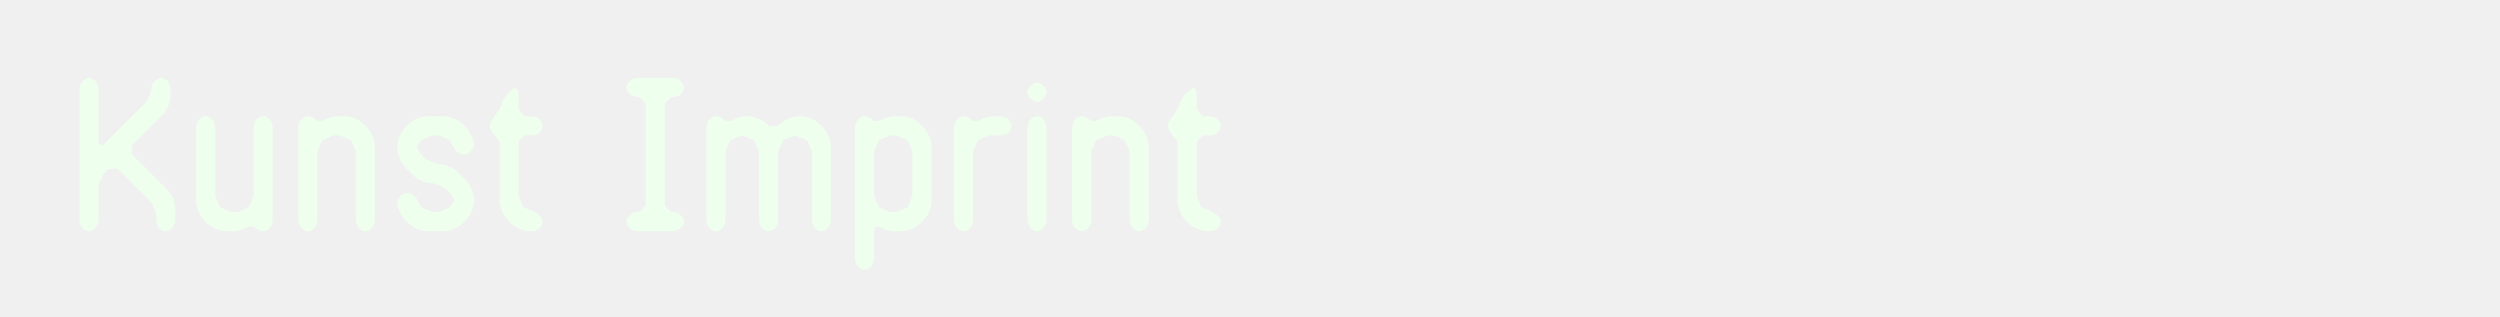
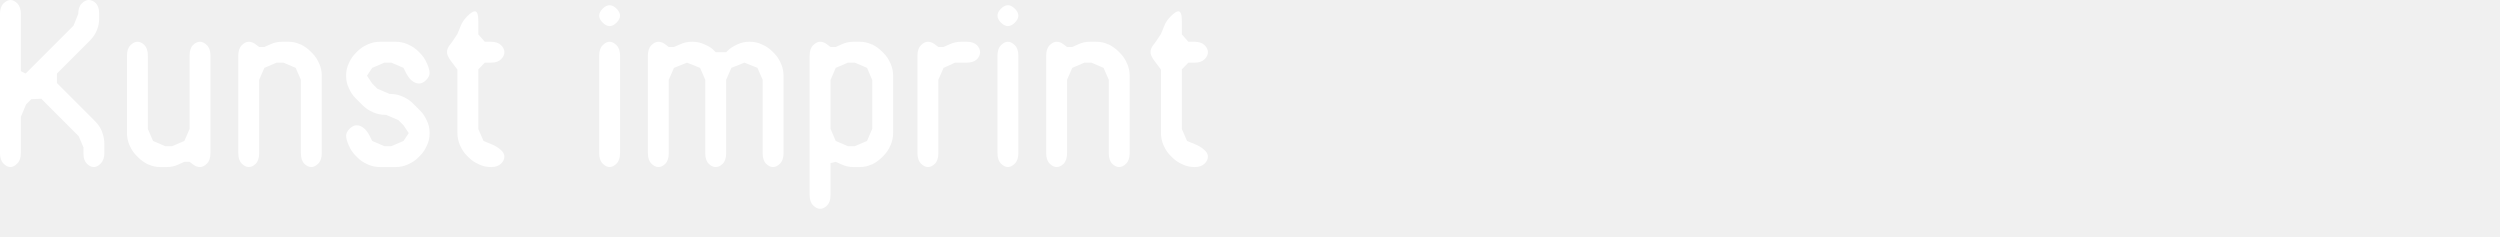
- <svg xmlns="http://www.w3.org/2000/svg" width="1200px" height="152px" viewBox="0 0 1200 152" version="1.1" style="background: #3569FF;">
-   <defs />
-   <g id="Page-1" stroke="none" stroke-width="1" fill="none" fill-rule="evenodd">
-     <g id="Artboard-2-Copy-2" fill="#EFFFEE">
-       <path d="M80.108,90.875 C81.386,92.153 82.376,93.622 83.079,95.283 L83.175,95.667 C83.814,97.392 84.133,99.117 84.133,100.842 L84.133,104.771 C84.133,106.751 83.622,108.285 82.6,109.371 C81.578,110.457 80.556,111 79.533,111 C78.447,111 77.425,110.521 76.467,109.562 C75.444,108.54 74.933,107.103 74.933,105.25 L74.933,102.375 L72.825,97.392 L56.342,80.908 L51.933,81.1 L49.633,83.4 L47.333,88.862 L47.333,104.771 C47.333,106.815 46.822,108.349 45.8,109.371 C44.778,110.457 43.756,111 42.733,111 C41.711,111 40.689,110.489 39.667,109.467 C38.644,108.444 38.133,106.911 38.133,104.867 L38.133,43.533 C38.133,41.489 38.644,39.956 39.667,38.933 C40.689,37.911 41.711,37.4 42.733,37.4 C43.756,37.4 44.778,37.911 45.8,38.933 C46.822,40.019 47.333,41.553 47.333,43.533 L47.333,68.737 L49.442,69.792 L70.525,48.708 L72.633,43.533 C72.633,41.489 73.144,39.956 74.167,38.933 C75.189,37.911 76.211,37.4 77.233,37.4 C78.319,37.4 79.342,37.847 80.3,38.742 C81.322,39.764 81.833,41.265 81.833,43.246 L81.833,45.737 C81.833,47.526 81.482,49.219 80.779,50.817 C80.076,52.478 79.118,53.915 77.904,55.129 L63.242,69.792 L63.242,74.008 L80.108,90.875 Z M99.083,106.783 L98.317,106.017 C97.039,104.739 96.049,103.269 95.346,101.608 L95.154,101.225 C94.451,99.564 94.1,97.839 94.1,96.05 L94.1,61.933 C94.1,59.889 94.611,58.356 95.633,57.333 C96.656,56.311 97.678,55.8 98.7,55.8 C99.786,55.8 100.808,56.279 101.767,57.237 C102.789,58.26 103.3,59.793 103.3,61.837 L103.3,94.229 L105.6,99.5 L110.967,101.8 L114.033,101.8 L119.4,99.5 L121.7,94.229 L121.7,61.837 C121.7,59.793 122.211,58.26 123.233,57.237 C124.192,56.279 125.214,55.8 126.3,55.8 C127.322,55.8 128.344,56.311 129.367,57.333 C130.389,58.356 130.9,59.889 130.9,61.933 L130.9,104.867 C130.9,106.911 130.389,108.444 129.367,109.467 C128.344,110.489 127.322,111 126.3,111 C125.214,111 124.192,110.617 123.233,109.85 L121.7,108.7 L119.4,108.7 L116.812,109.85 C115.215,110.617 113.49,111 111.638,111 L108.763,111 C106.91,111 105.185,110.617 103.588,109.85 L103.396,109.85 C101.735,109.019 100.297,107.997 99.083,106.783 Z M143.167,104.867 L143.167,61.933 C143.167,59.889 143.678,58.356 144.7,57.333 C145.722,56.311 146.744,55.8 147.767,55.8 C148.853,55.8 149.875,56.183 150.833,56.95 L152.367,58.1 L154.667,58.1 L157.254,56.95 C158.851,56.183 160.576,55.8 162.429,55.8 L165.304,55.8 C167.157,55.8 168.882,56.183 170.479,56.95 L170.671,56.95 C172.332,57.781 173.769,58.803 174.983,60.017 L175.75,60.783 C177.028,62.061 178.018,63.531 178.721,65.192 L178.912,65.575 C179.615,67.236 179.967,68.961 179.967,70.75 L179.967,104.867 C179.967,106.911 179.456,108.444 178.433,109.467 C177.411,110.489 176.389,111 175.367,111 C174.281,111 173.258,110.521 172.3,109.562 C171.278,108.54 170.767,107.007 170.767,104.963 L170.767,72.571 L168.467,67.3 L163.1,65 L160.033,65 L154.667,67.3 L152.367,72.571 L152.367,104.963 C152.367,107.007 151.856,108.54 150.833,109.562 C149.875,110.521 148.853,111 147.767,111 C146.744,111 145.722,110.489 144.7,109.467 C143.678,108.444 143.167,106.911 143.167,104.867 Z M195.683,106.783 L194.917,106.017 C193.639,104.739 192.649,103.269 191.946,101.608 L191.754,101.225 C191.051,99.564 190.7,98.222 190.7,97.2 C190.7,96.178 191.211,95.156 192.233,94.133 C193.256,93.111 194.278,92.6 195.3,92.6 C196.386,92.6 197.408,92.983 198.367,93.75 C199.325,94.453 200.219,95.603 201.05,97.2 L202.2,99.5 L207.567,101.8 L210.633,101.8 L216,99.5 L218.3,96.05 L216,92.6 L213.7,90.3 L208.333,88 L207.95,88 C206.161,88 204.436,87.649 202.775,86.946 L202.392,86.754 C200.731,86.051 199.261,85.061 197.983,83.783 L194.917,80.717 C193.639,79.439 192.649,77.969 191.946,76.308 L191.85,76.117 C191.083,74.519 190.7,72.794 190.7,70.942 L190.7,70.558 C190.7,68.706 191.083,66.981 191.85,65.383 L191.946,65.192 C192.649,63.531 193.639,62.061 194.917,60.783 L195.683,60.017 C196.961,58.739 198.431,57.749 200.092,57.046 L200.475,56.854 C202.136,56.151 203.861,55.8 205.65,55.8 L212.55,55.8 C214.339,55.8 216.064,56.151 217.725,56.854 L218.108,57.046 C219.769,57.749 221.239,58.739 222.517,60.017 L223.283,60.783 C224.561,62.061 225.551,63.531 226.254,65.192 L226.446,65.575 C227.149,67.236 227.5,68.578 227.5,69.6 C227.5,70.622 226.989,71.644 225.967,72.667 C224.944,73.689 223.922,74.2 222.9,74.2 C221.814,74.2 220.792,73.817 219.833,73.05 C218.875,72.347 217.981,71.197 217.15,69.6 L216,67.3 L210.633,65 L207.567,65 L202.2,67.3 L199.9,70.75 L202.2,74.2 L204.5,76.5 L209.867,78.8 L210.25,78.8 C212.039,78.8 213.764,79.151 215.425,79.854 L215.808,80.046 C217.469,80.749 218.939,81.739 220.217,83.017 L223.283,86.083 C224.561,87.361 225.551,88.831 226.254,90.492 L226.35,90.683 C227.117,92.281 227.5,94.006 227.5,95.858 L227.5,96.242 C227.5,98.094 227.117,99.819 226.35,101.417 L226.254,101.608 C225.551,103.269 224.561,104.739 223.283,106.017 L222.517,106.783 C221.239,108.061 219.769,109.051 218.108,109.754 L217.725,109.946 C216.064,110.649 214.339,111 212.55,111 L205.65,111 C203.861,111 202.136,110.649 200.475,109.946 L200.092,109.754 C198.431,109.051 196.961,108.061 195.683,106.783 Z M244.75,106.783 L243.983,106.017 C242.706,104.739 241.715,103.269 241.012,101.608 L240.821,101.225 C240.118,99.564 239.767,97.839 239.767,96.05 L239.767,68.067 L236.892,64.233 C235.742,62.7 235.167,61.422 235.167,60.4 C235.167,59.314 235.55,58.292 236.317,57.333 L237.467,55.8 L239.767,52.35 L241.108,49.092 C241.683,47.494 242.642,46.025 243.983,44.683 L244.175,44.492 C245.581,43.086 246.667,42.383 247.433,42.383 C248.456,42.383 248.967,43.757 248.967,46.504 L248.967,52.542 L251.842,55.8 L254.525,55.8 C256.506,55.8 258.007,56.311 259.029,57.333 C259.988,58.292 260.467,59.314 260.467,60.4 C260.467,61.486 259.988,62.508 259.029,63.467 C258.007,64.489 256.569,65 254.717,65 L251.842,65 L248.967,67.971 L248.967,94.229 L251.267,99.5 L254.525,100.842 C256.186,101.481 257.592,102.311 258.742,103.333 C259.892,104.292 260.467,105.314 260.467,106.4 C260.467,107.486 259.988,108.508 259.029,109.467 C258.007,110.489 256.569,111 254.717,111 L254.525,111 C252.672,111 250.947,110.617 249.35,109.85 L249.158,109.754 C247.497,109.051 246.028,108.061 244.75,106.783 Z M323.717,46.6 L322.183,46.6 L319.117,49.667 L319.117,98.733 L322.183,101.8 C324.228,101.8 325.761,102.311 326.783,103.333 C327.806,104.356 328.317,105.378 328.317,106.4 C328.317,107.422 327.806,108.444 326.783,109.467 C325.761,110.489 324.228,111 322.183,111 L306.85,111 C304.806,111 303.272,110.489 302.25,109.467 C301.228,108.444 300.717,107.422 300.717,106.4 C300.717,105.378 301.228,104.356 302.25,103.333 C303.272,102.311 304.294,101.8 305.317,101.8 L306.85,101.8 L309.917,98.733 L309.917,49.667 L306.85,46.6 C304.806,46.6 303.272,46.089 302.25,45.067 C301.228,44.044 300.717,43.022 300.717,42 C300.717,40.978 301.228,39.956 302.25,38.933 C303.272,37.911 304.806,37.4 306.85,37.4 L322.183,37.4 C324.228,37.4 325.761,37.911 326.783,38.933 C327.806,39.956 328.317,40.978 328.317,42 C328.317,43.022 327.806,44.044 326.783,45.067 C325.761,46.089 324.739,46.6 323.717,46.6 Z M339.05,104.867 L339.05,61.933 C339.05,59.889 339.561,58.356 340.583,57.333 C341.606,56.311 342.628,55.8 343.65,55.8 C344.736,55.8 345.758,56.183 346.717,56.95 L348.25,58.1 L350.55,58.1 L353.233,56.95 C354.831,56.183 356.556,55.8 358.408,55.8 L358.792,55.8 C360.644,55.8 362.369,56.183 363.967,56.95 L364.158,57.046 C365.819,57.749 367.033,58.483 367.8,59.25 L368.95,60.4 L373.55,60.4 L373.933,60.017 C375.211,58.739 376.681,57.749 378.342,57.046 L378.533,56.95 C380.131,56.183 381.856,55.8 383.708,55.8 L384.092,55.8 C385.944,55.8 387.669,56.183 389.267,56.95 L389.458,57.046 C391.119,57.749 392.589,58.739 393.867,60.017 L394.633,60.783 C395.911,62.061 396.901,63.531 397.604,65.192 L397.796,65.575 C398.499,67.236 398.85,68.961 398.85,70.75 L398.85,104.867 C398.85,106.911 398.339,108.444 397.317,109.467 C396.294,110.489 395.272,111 394.25,111 C393.164,111 392.142,110.521 391.183,109.562 C390.161,108.54 389.65,107.007 389.65,104.963 L389.65,72.571 L387.35,67.3 L381.6,65 L375.85,67.3 L373.55,72.571 L373.55,104.963 C373.55,107.007 373.039,108.54 372.017,109.562 C371.058,110.521 370.036,111 368.95,111 C367.864,111 366.842,110.521 365.883,109.562 C364.861,108.54 364.35,107.007 364.35,104.963 L364.35,72.571 L362.05,67.3 L356.3,65 L350.55,67.3 L348.25,72.571 L348.25,104.963 C348.25,107.007 347.739,108.54 346.717,109.562 C345.758,110.521 344.736,111 343.65,111 C342.628,111 341.606,110.489 340.583,109.467 C339.561,108.444 339.05,106.911 339.05,104.867 Z M410.35,123.267 L410.35,61.933 C410.35,59.889 410.861,58.356 411.883,57.333 C412.906,56.311 413.928,55.8 414.95,55.8 C416.036,55.8 417.058,56.183 418.017,56.95 L419.55,58.1 L421.85,58.1 L424.438,56.95 C426.035,56.183 427.76,55.8 429.613,55.8 L432.488,55.8 C434.34,55.8 436.065,56.183 437.663,56.95 L437.854,56.95 C439.515,57.781 440.953,58.803 442.167,60.017 L442.933,60.783 C444.211,62.061 445.201,63.531 445.904,65.192 L446.096,65.575 C446.799,67.236 447.15,68.961 447.15,70.75 L447.15,96.05 C447.15,97.839 446.799,99.564 446.096,101.225 L445.904,101.608 C445.201,103.269 444.211,104.739 442.933,106.017 L442.167,106.783 C440.953,107.997 439.515,109.019 437.854,109.85 L437.663,109.85 C436.065,110.617 434.34,111 432.488,111 L429.613,111 C427.76,111 426.035,110.617 424.438,109.85 L421.85,108.7 L419.55,109.275 L419.55,123.458 C419.55,125.439 419.039,126.94 418.017,127.963 C417.058,128.921 416.036,129.4 414.95,129.4 C413.928,129.4 412.906,128.889 411.883,127.867 C410.861,126.844 410.35,125.311 410.35,123.267 Z M427.217,101.8 L430.283,101.8 L435.65,99.5 L437.95,94.133 L437.95,72.667 L435.65,67.3 L430.283,65 L427.217,65 L421.85,67.3 L419.55,72.667 L419.55,94.133 L421.85,99.5 L427.217,101.8 Z M457.883,104.867 L457.883,61.933 C457.883,59.889 458.394,58.356 459.417,57.333 C460.439,56.311 461.461,55.8 462.483,55.8 C463.569,55.8 464.592,56.183 465.55,56.95 L467.083,58.1 L469.383,58.1 L471.971,56.95 C473.568,56.183 475.293,55.8 477.146,55.8 L479.637,55.8 C481.618,55.8 483.119,56.311 484.142,57.333 C485.036,58.292 485.483,59.314 485.483,60.4 C485.483,61.486 485.036,62.508 484.142,63.467 C483.119,64.489 481.618,65 479.637,65 L474.462,65 L469.383,67.3 L467.083,72.571 L467.083,104.963 C467.083,107.007 466.572,108.54 465.55,109.562 C464.592,110.521 463.569,111 462.483,111 C461.461,111 460.439,110.489 459.417,109.467 C458.394,108.444 457.883,106.911 457.883,104.867 Z M493.15,104.867 L493.15,61.933 C493.15,59.889 493.661,58.356 494.683,57.333 C495.706,56.311 496.728,55.8 497.75,55.8 C498.772,55.8 499.794,56.311 500.817,57.333 C501.839,58.356 502.35,59.889 502.35,61.933 L502.35,104.867 C502.35,106.911 501.839,108.444 500.817,109.467 C499.794,110.489 498.772,111 497.75,111 C496.728,111 495.706,110.489 494.683,109.467 C493.661,108.444 493.15,106.911 493.15,104.867 Z M493.15,44.3 C493.15,43.278 493.661,42.256 494.683,41.233 C495.706,40.211 496.728,39.7 497.75,39.7 C498.772,39.7 499.794,40.211 500.817,41.233 C501.839,42.256 502.35,43.278 502.35,44.3 C502.35,45.322 501.839,46.344 500.817,47.367 C499.794,48.389 498.772,48.9 497.75,48.9 C496.728,48.9 495.706,48.389 494.683,47.367 C493.661,46.344 493.15,45.322 493.15,44.3 Z M514.617,104.867 L514.617,61.933 C514.617,59.889 515.128,58.356 516.15,57.333 C517.172,56.311 518.194,55.8 519.217,55.8 C520.303,55.8 521.325,56.183 522.283,56.95 L523.817,58.1 L526.117,58.1 L528.704,56.95 C530.301,56.183 532.026,55.8 533.879,55.8 L536.754,55.8 C538.607,55.8 540.332,56.183 541.929,56.95 L542.121,56.95 C543.782,57.781 545.219,58.803 546.433,60.017 L547.2,60.783 C548.478,62.061 549.468,63.531 550.171,65.192 L550.362,65.575 C551.065,67.236 551.417,68.961 551.417,70.75 L551.417,104.867 C551.417,106.911 550.906,108.444 549.883,109.467 C548.861,110.489 547.839,111 546.817,111 C545.731,111 544.708,110.521 543.75,109.562 C542.728,108.54 542.217,107.007 542.217,104.963 L542.217,72.571 L539.917,67.3 L534.55,65 L531.483,65 L526.117,67.3 L523.817,72.571 L523.817,104.963 C523.817,107.007 523.306,108.54 522.283,109.562 C521.325,110.521 520.303,111 519.217,111 C518.194,111 517.172,110.489 516.15,109.467 C515.128,108.444 514.617,106.911 514.617,104.867 Z M570.2,106.783 L569.433,106.017 C568.156,104.739 567.165,103.269 566.462,101.608 L566.271,101.225 C565.568,99.564 565.217,97.839 565.217,96.05 L565.217,68.067 L562.342,64.233 C561.192,62.7 560.617,61.422 560.617,60.4 C560.617,59.314 561,58.292 561.767,57.333 L562.917,55.8 L565.217,52.35 L566.558,49.092 C567.133,47.494 568.092,46.025 569.433,44.683 L569.625,44.492 C571.031,43.086 572.117,42.383 572.883,42.383 C573.906,42.383 574.417,43.757 574.417,46.504 L574.417,52.542 L577.292,55.8 L579.975,55.8 C581.956,55.8 583.457,56.311 584.479,57.333 C585.438,58.292 585.917,59.314 585.917,60.4 C585.917,61.486 585.438,62.508 584.479,63.467 C583.457,64.489 582.019,65 580.167,65 L577.292,65 L574.417,67.971 L574.417,94.229 L576.717,99.5 L579.975,100.842 C581.636,101.481 583.042,102.311 584.192,103.333 C585.342,104.292 585.917,105.314 585.917,106.4 C585.917,107.486 585.438,108.508 584.479,109.467 C583.457,110.489 582.019,111 580.167,111 L579.975,111 C578.122,111 576.397,110.617 574.8,109.85 L574.608,109.754 C572.947,109.051 571.478,108.061 570.2,106.783 Z" id="Kunst-Imprint" />
-     </g>
-   </g>
+ <svg xmlns="http://www.w3.org/2000/svg" width="1736" height="164">
+   <path d="M65.219 116c1.61 0 3.22-.856 4.83-2.568 1.611-1.712 2.416-4.128 2.416-7.25V99.99c0-2.72-.503-5.438-1.51-8.157l-.15-.604a21.688 21.688 0 00-4.68-6.948L39.553 57.698v-6.646l23.098-23.11c1.912-1.912 3.422-4.178 4.53-6.796 1.106-2.518 1.66-5.186 1.66-8.005V9.214c0-3.122-.805-5.488-2.416-7.1C64.916.705 63.306 0 61.596 0c-1.61 0-3.221.806-4.832 2.417-1.61 1.61-2.415 4.027-2.415 7.25l-3.321 8.156-33.214 33.23-3.321-1.662V9.667c0-3.122-.805-5.539-2.415-7.25C10.468.806 8.857 0 7.247 0c-1.61 0-3.221.806-4.831 2.417C.806 4.027 0 6.444 0 9.667v96.666c0 3.223.805 5.64 2.416 7.25 1.61 1.611 3.22 2.417 4.83 2.417 1.61 0 3.221-.856 4.832-2.568 1.61-1.61 2.415-4.027 2.415-7.25V81.11l3.623-8.609 3.624-3.625 6.944-.302 25.967 25.98 3.321 7.853v4.531c0 2.92.805 5.186 2.416 6.797 1.51 1.51 3.12 2.266 4.83 2.266zm50.574 0c2.92 0 5.637-.604 8.153-1.813l4.076-1.812h3.623l2.416 1.813c1.51 1.208 3.12 1.812 4.83 1.812 1.611 0 3.221-.806 4.832-2.417 1.61-1.61 2.415-4.027 2.415-7.25V38.667c0-3.223-.805-5.64-2.415-7.25-1.61-1.611-3.221-2.417-4.831-2.417-1.711 0-3.322.755-4.831 2.266-1.61 1.61-2.416 4.027-2.416 7.25v51.052l-3.623 8.307-8.454 3.625h-4.831l-8.455-3.625-3.623-8.307V38.516c0-3.223-.805-5.64-2.415-7.25-1.51-1.51-3.12-2.266-4.831-2.266-1.61 0-3.221.806-4.831 2.417-1.61 1.61-2.416 4.027-2.416 7.25v53.77c0 2.82.554 5.539 1.66 8.157l.303.604a21.688 21.688 0 004.68 6.948l1.207 1.208c1.913 1.913 4.177 3.524 6.794 4.834h.302c2.516 1.208 5.234 1.812 8.152 1.812h4.53zm100.395 0c1.61 0 3.22-.806 4.83-2.417 1.611-1.61 2.416-4.027 2.416-7.25v-53.77c0-2.82-.553-5.539-1.66-8.157l-.302-.604a21.688 21.688 0 00-4.68-6.948l-1.208-1.208c-1.912-1.913-4.177-3.524-6.794-4.834h-.302c-2.516-1.208-5.233-1.812-8.152-1.812h-4.529c-2.919 0-5.636.604-8.152 1.813l-4.076 1.812h-3.624l-2.415-1.813c-1.51-1.208-3.12-1.812-4.831-1.812-1.61 0-3.22.806-4.831 2.417-1.61 1.61-2.416 4.027-2.416 7.25v67.666c0 3.223.805 5.64 2.416 7.25 1.61 1.611 3.22 2.417 4.83 2.417 1.712 0 3.322-.755 4.832-2.266 1.61-1.61 2.415-4.027 2.415-7.25V55.432l3.624-8.307 8.454-3.625h4.83l8.455 3.625 3.623 8.307v51.052c0 3.223.806 5.64 2.416 7.25 1.51 1.51 3.12 2.266 4.83 2.266zm58.576 0c2.818 0 5.535-.554 8.152-1.661l.604-.303a21.677 21.677 0 006.945-4.682l1.207-1.208a21.688 21.688 0 004.68-6.948l.151-.302c1.208-2.518 1.812-5.236 1.812-8.156v-.605c0-2.92-.604-5.638-1.812-8.156l-.15-.302a21.688 21.688 0 00-4.68-6.948l-4.832-4.833a21.677 21.677 0 00-6.944-4.682l-.604-.303a20.711 20.711 0 00-8.152-1.661h-.604l-8.455-3.625L258.46 58l-3.623-5.438 3.623-5.437 8.454-3.625h4.832l8.454 3.625 1.811 3.625c1.309 2.517 2.718 4.33 4.228 5.438 1.51 1.208 3.12 1.812 4.83 1.812 1.61 0 3.221-.806 4.832-2.417 1.61-1.61 2.415-3.222 2.415-4.833 0-1.611-.553-3.726-1.66-6.344l-.303-.604a21.688 21.688 0 00-4.68-6.948l-1.207-1.208a21.677 21.677 0 00-6.945-4.682l-.604-.303A20.711 20.711 0 00274.764 29h-10.87c-2.818 0-5.535.554-8.152 1.661l-.604.303a21.677 21.677 0 00-6.945 4.682l-1.207 1.208a21.688 21.688 0 00-4.68 6.948l-.151.302c-1.208 2.518-1.812 5.236-1.812 8.156v.605c0 2.92.604 5.638 1.812 8.156l.15.302a21.688 21.688 0 004.68 6.948l4.832 4.833a21.677 21.677 0 006.944 4.682l.604.303a20.711 20.711 0 008.152 1.661h.604l8.455 3.625L280.199 87l3.623 5.438-3.623 5.437-8.454 3.625h-4.832l-8.454-3.625-1.811-3.625c-1.309-2.517-2.718-4.33-4.228-5.438-1.51-1.208-3.12-1.812-4.83-1.812-1.61 0-3.221.806-4.832 2.417-1.61 1.61-2.415 3.222-2.415 4.833 0 1.611.553 3.726 1.66 6.344l.303.604a21.688 21.688 0 004.68 6.948l1.207 1.208a21.677 21.677 0 006.945 4.682l.604.303a20.711 20.711 0 008.152 1.661h10.87zm66.426 0c2.92 0 5.184-.806 6.794-2.417 1.51-1.51 2.264-3.121 2.264-4.833 0-1.712-.905-3.323-2.717-4.833-1.812-1.611-4.026-2.92-6.643-3.927l-5.133-2.115-3.623-8.307V48.182l4.53-4.682h4.528c2.92 0 5.184-.806 6.794-2.417 1.51-1.51 2.264-3.121 2.264-4.833 0-1.712-.754-3.323-2.264-4.833-1.61-1.611-3.976-2.417-7.096-2.417h-4.227l-4.529-5.135v-9.516c0-4.33-.805-6.495-2.415-6.495-1.208 0-2.92 1.108-5.133 3.323l-.302.302c-2.114 2.115-3.623 4.43-4.53 6.948l-2.113 5.136L314.016 29l-1.812 2.417c-1.208 1.51-1.811 3.121-1.811 4.833 0 1.611.905 3.625 2.717 6.042l4.53 6.041v44.105c0 2.819.553 5.538 1.66 8.156l.302.604a21.688 21.688 0 004.68 6.948l1.208 1.208a21.677 21.677 0 006.944 4.682l.302.151c2.516 1.209 5.234 1.813 8.152 1.813h.302zm82.128-97.875c1.61 0 3.22-.806 4.83-2.417 1.61-1.61 2.416-3.222 2.416-4.833 0-1.611-.805-3.222-2.415-4.833-1.61-1.611-3.221-2.417-4.831-2.417-1.61 0-3.221.806-4.831 2.417-1.61 1.61-2.416 3.222-2.416 4.833 0 1.611.805 3.222 2.416 4.833 1.61 1.611 3.22 2.417 4.83 2.417zm0 97.875c1.61 0 3.22-.806 4.83-2.417 1.61-1.61 2.416-4.027 2.416-7.25V38.667c0-3.223-.805-5.64-2.415-7.25-1.61-1.611-3.221-2.417-4.831-2.417-1.61 0-3.221.806-4.831 2.417-1.61 1.61-2.416 4.027-2.416 7.25v67.666c0 3.223.805 5.64 2.416 7.25 1.61 1.611 3.22 2.417 4.83 2.417zm113.528 0c1.61 0 3.221-.806 4.831-2.417 1.61-1.61 2.416-4.027 2.416-7.25v-53.77c0-2.82-.554-5.539-1.66-8.157l-.303-.604a21.688 21.688 0 00-4.68-6.948l-1.207-1.208a21.677 21.677 0 00-6.945-4.682l-.302-.151C526.48 29.604 523.762 29 520.844 29h-.604c-2.919 0-5.636.604-8.153 1.813l-.302.15a21.677 21.677 0 00-6.944 4.683l-.604.604h-7.246l-1.812-1.813c-1.208-1.208-3.12-2.366-5.737-3.473l-.302-.151c-2.516-1.209-5.233-1.813-8.152-1.813h-.604c-2.919 0-5.636.604-8.152 1.813l-4.228 1.812h-3.623l-2.415-1.813c-1.51-1.208-3.12-1.812-4.831-1.812-1.61 0-3.221.806-4.831 2.417-1.61 1.61-2.416 4.027-2.416 7.25v67.666c0 3.223.805 5.64 2.416 7.25 1.61 1.611 3.22 2.417 4.83 2.417 1.712 0 3.322-.755 4.832-2.266 1.61-1.61 2.415-4.027 2.415-7.25V55.432l3.623-8.307 9.059-3.625 9.058 3.625 3.623 8.307v51.052c0 3.223.805 5.64 2.416 7.25 1.51 1.51 3.12 2.266 4.83 2.266 1.712 0 3.322-.755 4.832-2.266 1.61-1.61 2.415-4.027 2.415-7.25V55.432l3.623-8.307 9.058-3.625 9.059 3.625 3.623 8.307v51.052c0 3.223.805 5.64 2.415 7.25 1.51 1.51 3.12 2.266 4.831 2.266zm32.61 29c1.71 0 3.321-.755 4.83-2.266 1.611-1.61 2.416-3.977 2.416-7.099v-22.354l3.623-.906 4.077 1.813c2.516 1.208 5.233 1.812 8.152 1.812h4.53c2.918 0 5.635-.604 8.151-1.813h.302c2.617-1.309 4.882-2.92 6.794-4.833l1.208-1.208a21.688 21.688 0 004.68-6.948l.302-.604a20.738 20.738 0 001.66-8.156V52.562c0-2.819-.553-5.538-1.66-8.156l-.302-.604a21.688 21.688 0 00-4.68-6.948l-1.208-1.208c-1.912-1.913-4.177-3.524-6.794-4.834h-.302C602.72 29.605 600.002 29 597.083 29h-4.529c-2.919 0-5.636.604-8.152 1.813l-4.077 1.812h-3.623l-2.415-1.813c-1.51-1.208-3.12-1.812-4.831-1.812-1.61 0-3.221.806-4.831 2.417-1.61 1.61-2.416 4.027-2.416 7.25v96.666c0 3.223.805 5.64 2.416 7.25 1.61 1.611 3.22 2.417 4.83 2.417zm24.155-43.5h-4.831l-8.455-3.625-3.623-8.458V55.583l3.623-8.458 8.455-3.625h4.83l8.455 3.625 3.623 8.458v33.834l-3.623 8.458-8.454 3.625zm50.725 14.5c1.711 0 3.322-.755 4.831-2.266 1.61-1.61 2.416-4.027 2.416-7.25V55.432l3.623-8.307 8.002-3.625h8.152c3.12 0 5.485-.806 7.095-2.417 1.41-1.51 2.114-3.121 2.114-4.833 0-1.712-.704-3.323-2.114-4.833-1.61-1.611-3.975-2.417-7.095-2.417h-3.925c-2.919 0-5.636.604-8.153 1.813l-4.076 1.812h-3.623l-2.416-1.813c-1.51-1.208-3.12-1.812-4.83-1.812-1.61 0-3.221.806-4.832 2.417-1.61 1.61-2.415 4.027-2.415 7.25v67.666c0 3.223.805 5.64 2.415 7.25 1.61 1.611 3.221 2.417 4.831 2.417zm55.557-97.875c1.61 0 3.22-.806 4.831-2.417 1.61-1.61 2.416-3.222 2.416-4.833 0-1.611-.806-3.222-2.416-4.833-1.61-1.611-3.22-2.417-4.83-2.417-1.611 0-3.222.806-4.832 2.417-1.61 1.61-2.415 3.222-2.415 4.833 0 1.611.805 3.222 2.415 4.833 1.61 1.611 3.22 2.417 4.831 2.417zm0 97.875c1.61 0 3.22-.806 4.831-2.417 1.61-1.61 2.416-4.027 2.416-7.25V38.667c0-3.223-.806-5.64-2.416-7.25-1.61-1.611-3.22-2.417-4.83-2.417-1.611 0-3.222.806-4.832 2.417-1.61 1.61-2.415 4.027-2.415 7.25v67.666c0 3.223.805 5.64 2.415 7.25 1.61 1.611 3.22 2.417 4.831 2.417zm77.296 0c1.61 0 3.221-.806 4.831-2.417 1.61-1.61 2.416-4.027 2.416-7.25v-53.77c0-2.82-.554-5.539-1.66-8.157l-.303-.604a21.688 21.688 0 00-4.68-6.948l-1.208-1.208c-1.912-1.913-4.176-3.524-6.793-4.834h-.302c-2.516-1.208-5.234-1.812-8.152-1.812h-4.53c-2.918 0-5.636.604-8.152 1.813l-4.076 1.812h-3.623l-2.416-1.813c-1.51-1.208-3.12-1.812-4.83-1.812-1.611 0-3.221.806-4.832 2.417-1.61 1.61-2.415 4.027-2.415 7.25v67.666c0 3.223.805 5.64 2.415 7.25 1.61 1.611 3.22 2.417 4.831 2.417 1.711 0 3.322-.755 4.831-2.266 1.61-1.61 2.416-4.027 2.416-7.25V55.432l3.623-8.307 8.454-3.625h4.831l8.455 3.625 3.623 8.307v51.052c0 3.223.805 5.64 2.415 7.25 1.51 1.51 3.12 2.266 4.831 2.266zm52.538 0c2.918 0 5.183-.806 6.793-2.417 1.51-1.51 2.265-3.121 2.265-4.833 0-1.712-.906-3.323-2.718-4.833-1.811-1.611-4.026-2.92-6.642-3.927l-5.133-2.115-3.624-8.307V48.182l4.53-4.682h4.529c2.918 0 5.183-.806 6.793-2.417 1.51-1.51 2.265-3.121 2.265-4.833 0-1.712-.755-3.323-2.265-4.833-1.61-1.611-3.975-2.417-7.095-2.417h-4.228l-4.529-5.135v-9.516c0-4.33-.805-6.495-2.415-6.495-1.208 0-2.919 1.108-5.133 3.323l-.302.302c-2.114 2.115-3.623 4.43-4.53 6.948l-2.113 5.136L802.552 29l-1.812 2.417c-1.207 1.51-1.811 3.121-1.811 4.833 0 1.611.906 3.625 2.717 6.042l4.53 6.041v44.105c0 2.819.553 5.538 1.66 8.156l.302.604a21.688 21.688 0 004.68 6.948l1.208 1.208a21.677 21.677 0 006.944 4.682l.302.151c2.516 1.209 5.234 1.813 8.153 1.813h.302z" fill="#FFF" fill-rule="nonzero" />
</svg>
